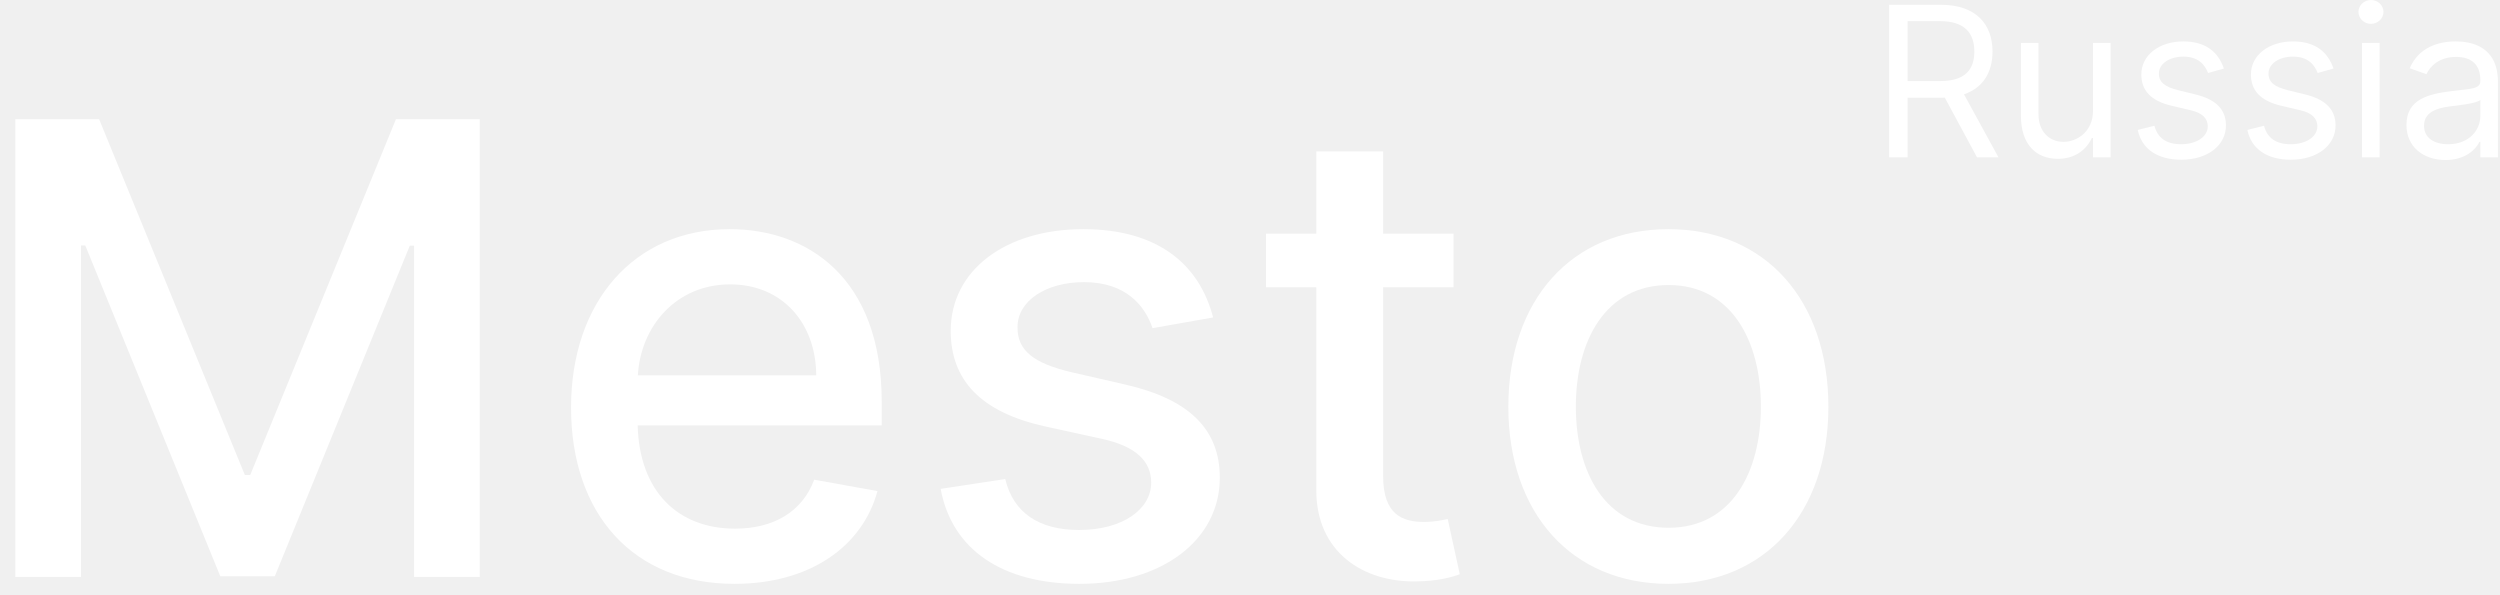
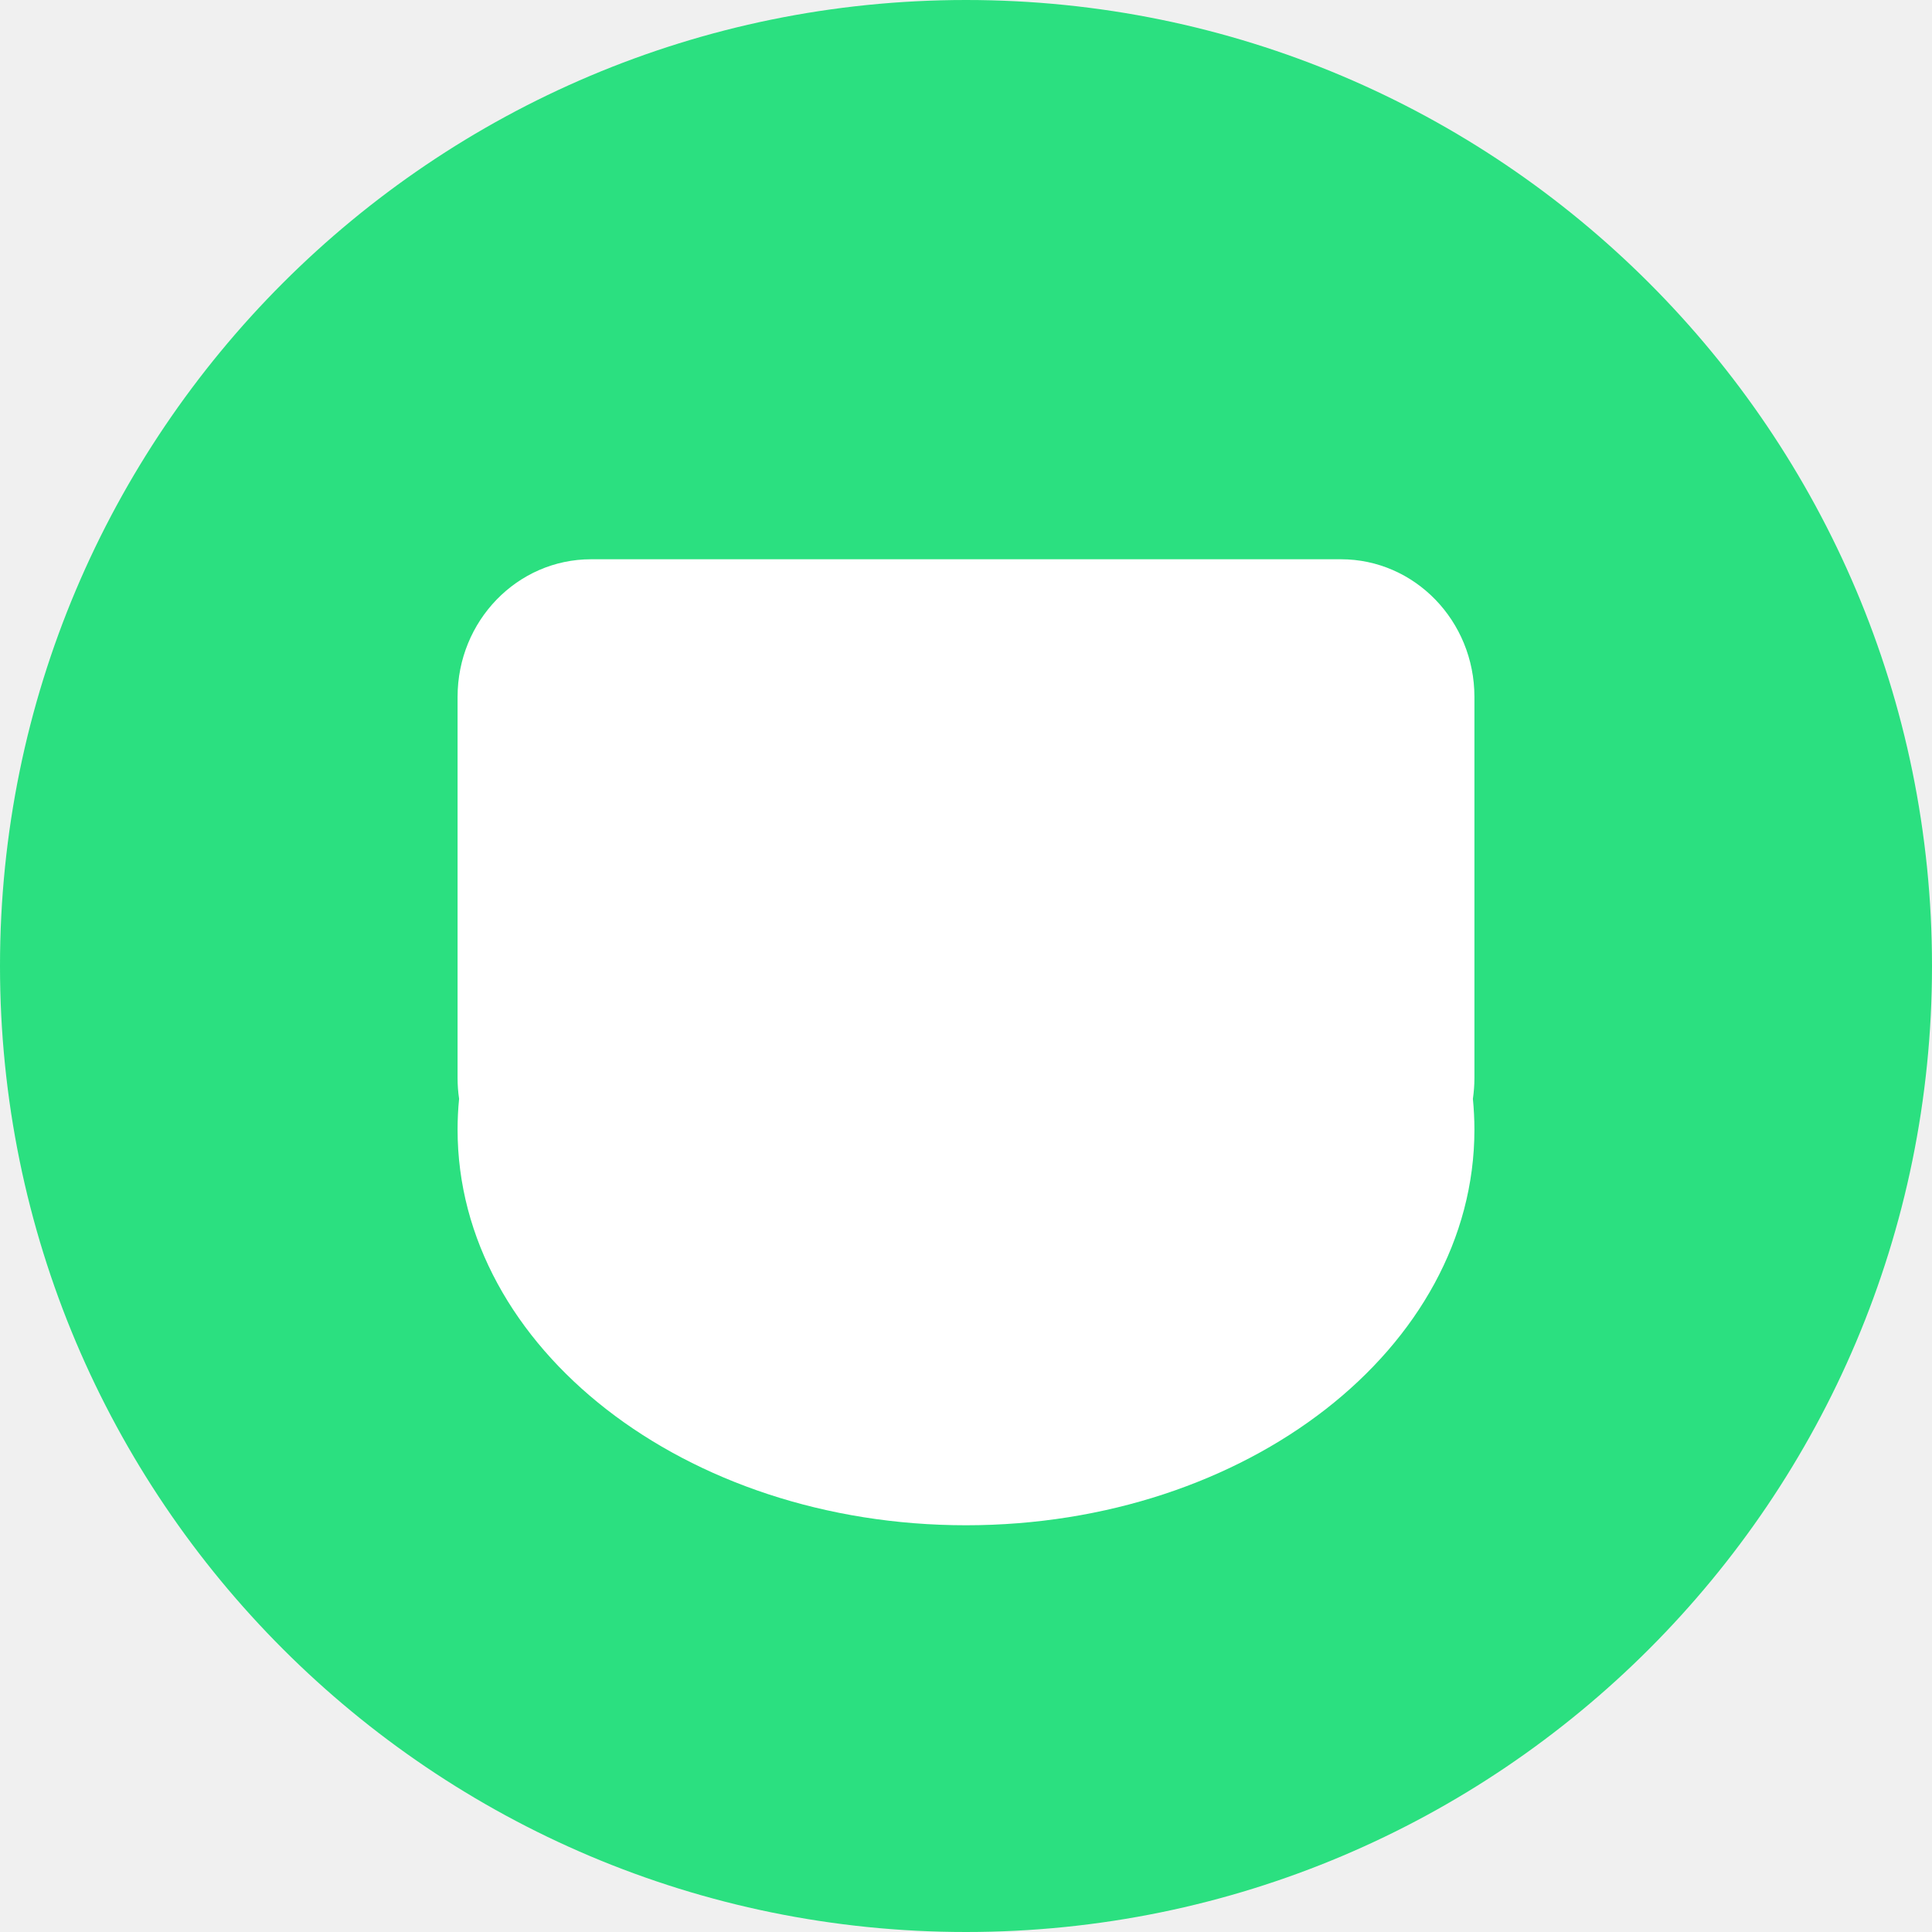
- <svg xmlns="http://www.w3.org/2000/svg" width="143" height="34" viewBox="0 0 143 34" fill="none">
-   <path d="M0.876 6.818V33H4.635V14.041H4.878L12.6 32.962H15.719L23.44 14.054H23.683V33H27.442V6.818H22.648L14.312 27.171H14.006L5.67 6.818H0.876Z" fill="white" />
-   <path d="M42.009 33.396C46.292 33.396 49.322 31.287 50.191 28.091L46.573 27.439C45.883 29.293 44.221 30.239 42.048 30.239C38.775 30.239 36.576 28.116 36.474 24.332H50.434V22.977C50.434 15.882 46.19 13.108 41.741 13.108C36.269 13.108 32.664 17.276 32.664 23.31C32.664 29.408 36.218 33.396 42.009 33.396ZM36.487 21.469C36.64 18.682 38.66 16.266 41.766 16.266C44.732 16.266 46.675 18.465 46.688 21.469H36.487Z" fill="white" />
-   <path d="M69.39 18.158C68.597 15.102 66.206 13.108 61.962 13.108C57.526 13.108 54.381 15.447 54.381 18.925C54.381 21.712 56.069 23.565 59.75 24.384L63.074 25.112C64.966 25.534 65.848 26.378 65.848 27.605C65.848 29.126 64.225 30.315 61.719 30.315C59.431 30.315 57.961 29.331 57.5 27.401L53.806 27.963C54.445 31.44 57.334 33.396 61.745 33.396C66.488 33.396 69.773 30.878 69.773 27.324C69.773 24.55 68.009 22.837 64.404 22.006L61.285 21.29C59.124 20.778 58.191 20.05 58.203 18.72C58.191 17.212 59.827 16.138 62 16.138C64.378 16.138 65.478 17.454 65.925 18.771L69.39 18.158Z" fill="white" />
-   <path d="M83.142 13.364H79.115V8.659H75.293V13.364H72.416V16.432H75.293V28.027C75.28 31.594 78.003 33.32 81.02 33.256C82.234 33.243 83.053 33.013 83.5 32.847L82.81 29.689C82.554 29.74 82.081 29.855 81.467 29.855C80.227 29.855 79.115 29.446 79.115 27.234V16.432H83.142V13.364Z" fill="white" />
-   <path d="M95.431 33.396C100.966 33.396 104.584 29.344 104.584 23.271C104.584 17.16 100.966 13.108 95.431 13.108C89.895 13.108 86.277 17.16 86.277 23.271C86.277 29.344 89.895 33.396 95.431 33.396ZM95.444 30.188C91.826 30.188 90.138 27.03 90.138 23.259C90.138 19.5 91.826 16.304 95.444 16.304C99.036 16.304 100.723 19.5 100.723 23.259C100.723 27.03 99.036 30.188 95.444 30.188Z" fill="white" />
-   <path d="M108.057 9H109.114V5.591H111.023C111.099 5.591 111.172 5.591 111.244 5.587L113.085 9H114.313L112.34 5.395C113.452 5.016 113.972 4.108 113.972 2.949C113.972 1.406 113.051 0.273 111.006 0.273H108.057V9ZM109.114 4.636V1.21H110.972C112.386 1.21 112.932 1.901 112.932 2.949C112.932 3.997 112.386 4.636 110.989 4.636H109.114Z" fill="white" />
-   <path d="M119.721 6.324C119.721 7.551 118.784 8.114 118.034 8.114C117.199 8.114 116.602 7.5 116.602 6.545V2.455H115.596V6.614C115.596 8.284 116.483 9.085 117.71 9.085C118.699 9.085 119.346 8.557 119.653 7.892H119.721V9H120.727V2.455H119.721V6.324Z" fill="white" />
-   <path d="M127.205 3.92C126.89 2.991 126.183 2.369 124.887 2.369C123.506 2.369 122.484 3.153 122.484 4.261C122.484 5.165 123.021 5.77 124.222 6.051L125.313 6.307C125.974 6.46 126.285 6.776 126.285 7.227C126.285 7.79 125.688 8.25 124.751 8.25C123.928 8.25 123.413 7.896 123.234 7.193L122.279 7.432C122.514 8.544 123.43 9.136 124.768 9.136C126.289 9.136 127.325 8.305 127.325 7.176C127.325 6.264 126.754 5.689 125.586 5.403L124.614 5.165C123.839 4.973 123.489 4.713 123.489 4.21C123.489 3.648 124.086 3.239 124.887 3.239C125.765 3.239 126.127 3.724 126.302 4.176L127.205 3.92Z" fill="white" />
-   <path d="M133.475 3.92C133.159 2.991 132.452 2.369 131.157 2.369C129.776 2.369 128.753 3.153 128.753 4.261C128.753 5.165 129.29 5.77 130.492 6.051L131.583 6.307C132.243 6.46 132.554 6.776 132.554 7.227C132.554 7.79 131.958 8.25 131.02 8.25C130.198 8.25 129.682 7.896 129.503 7.193L128.549 7.432C128.783 8.544 129.699 9.136 131.037 9.136C132.559 9.136 133.594 8.305 133.594 7.176C133.594 6.264 133.023 5.689 131.856 5.403L130.884 5.165C130.108 4.973 129.759 4.713 129.759 4.21C129.759 3.648 130.356 3.239 131.157 3.239C132.034 3.239 132.397 3.724 132.571 4.176L133.475 3.92Z" fill="white" />
-   <path d="M135.108 9H136.114V2.455H135.108V9ZM135.619 1.364C136.011 1.364 136.335 1.057 136.335 0.682C136.335 0.307 136.011 0 135.619 0C135.227 0 134.903 0.307 134.903 0.682C134.903 1.057 135.227 1.364 135.619 1.364Z" fill="white" />
-   <path d="M139.882 9.153C141.024 9.153 141.62 8.54 141.825 8.114H141.876V9H142.882V4.688C142.882 2.608 141.297 2.369 140.461 2.369C139.473 2.369 138.348 2.71 137.836 3.903L138.791 4.244C139.012 3.767 139.537 3.256 140.495 3.256C141.42 3.256 141.876 3.746 141.876 4.585V4.619C141.876 5.105 141.382 5.062 140.189 5.216C138.974 5.374 137.649 5.642 137.649 7.142C137.649 8.42 138.637 9.153 139.882 9.153ZM140.035 8.25C139.234 8.25 138.655 7.892 138.655 7.193C138.655 6.426 139.353 6.188 140.137 6.085C140.564 6.034 141.706 5.915 141.876 5.71V6.631C141.876 7.449 141.228 8.25 140.035 8.25Z" fill="white" />
+ <svg xmlns="http://www.w3.org/2000/svg" width="38" height="38" viewBox="0 0 38 38" fill="none">
+   <path d="M0 19C0 8.507 8.507 0 19 0C29.493 0 38 8.507 38 19C38 29.493 29.493 38 19 38C8.507 38 0 29.493 0 19Z" fill="#2BE080" />
+   <path d="M26.375 11H11.625C10.175 11 9 12.212 9 13.706V21.203C9 21.342 9.01 21.479 9.03 21.612C9.01 21.812 9 22.014 9 22.218C9 26.515 13.477 30 19 30C24.523 30 29 26.515 29 22.218C29 22.014 28.989 21.812 28.97 21.612C28.989 21.479 29 21.342 29 21.203V13.706C29 12.212 27.824 11 26.375 11Z" fill="white" />
</svg>
